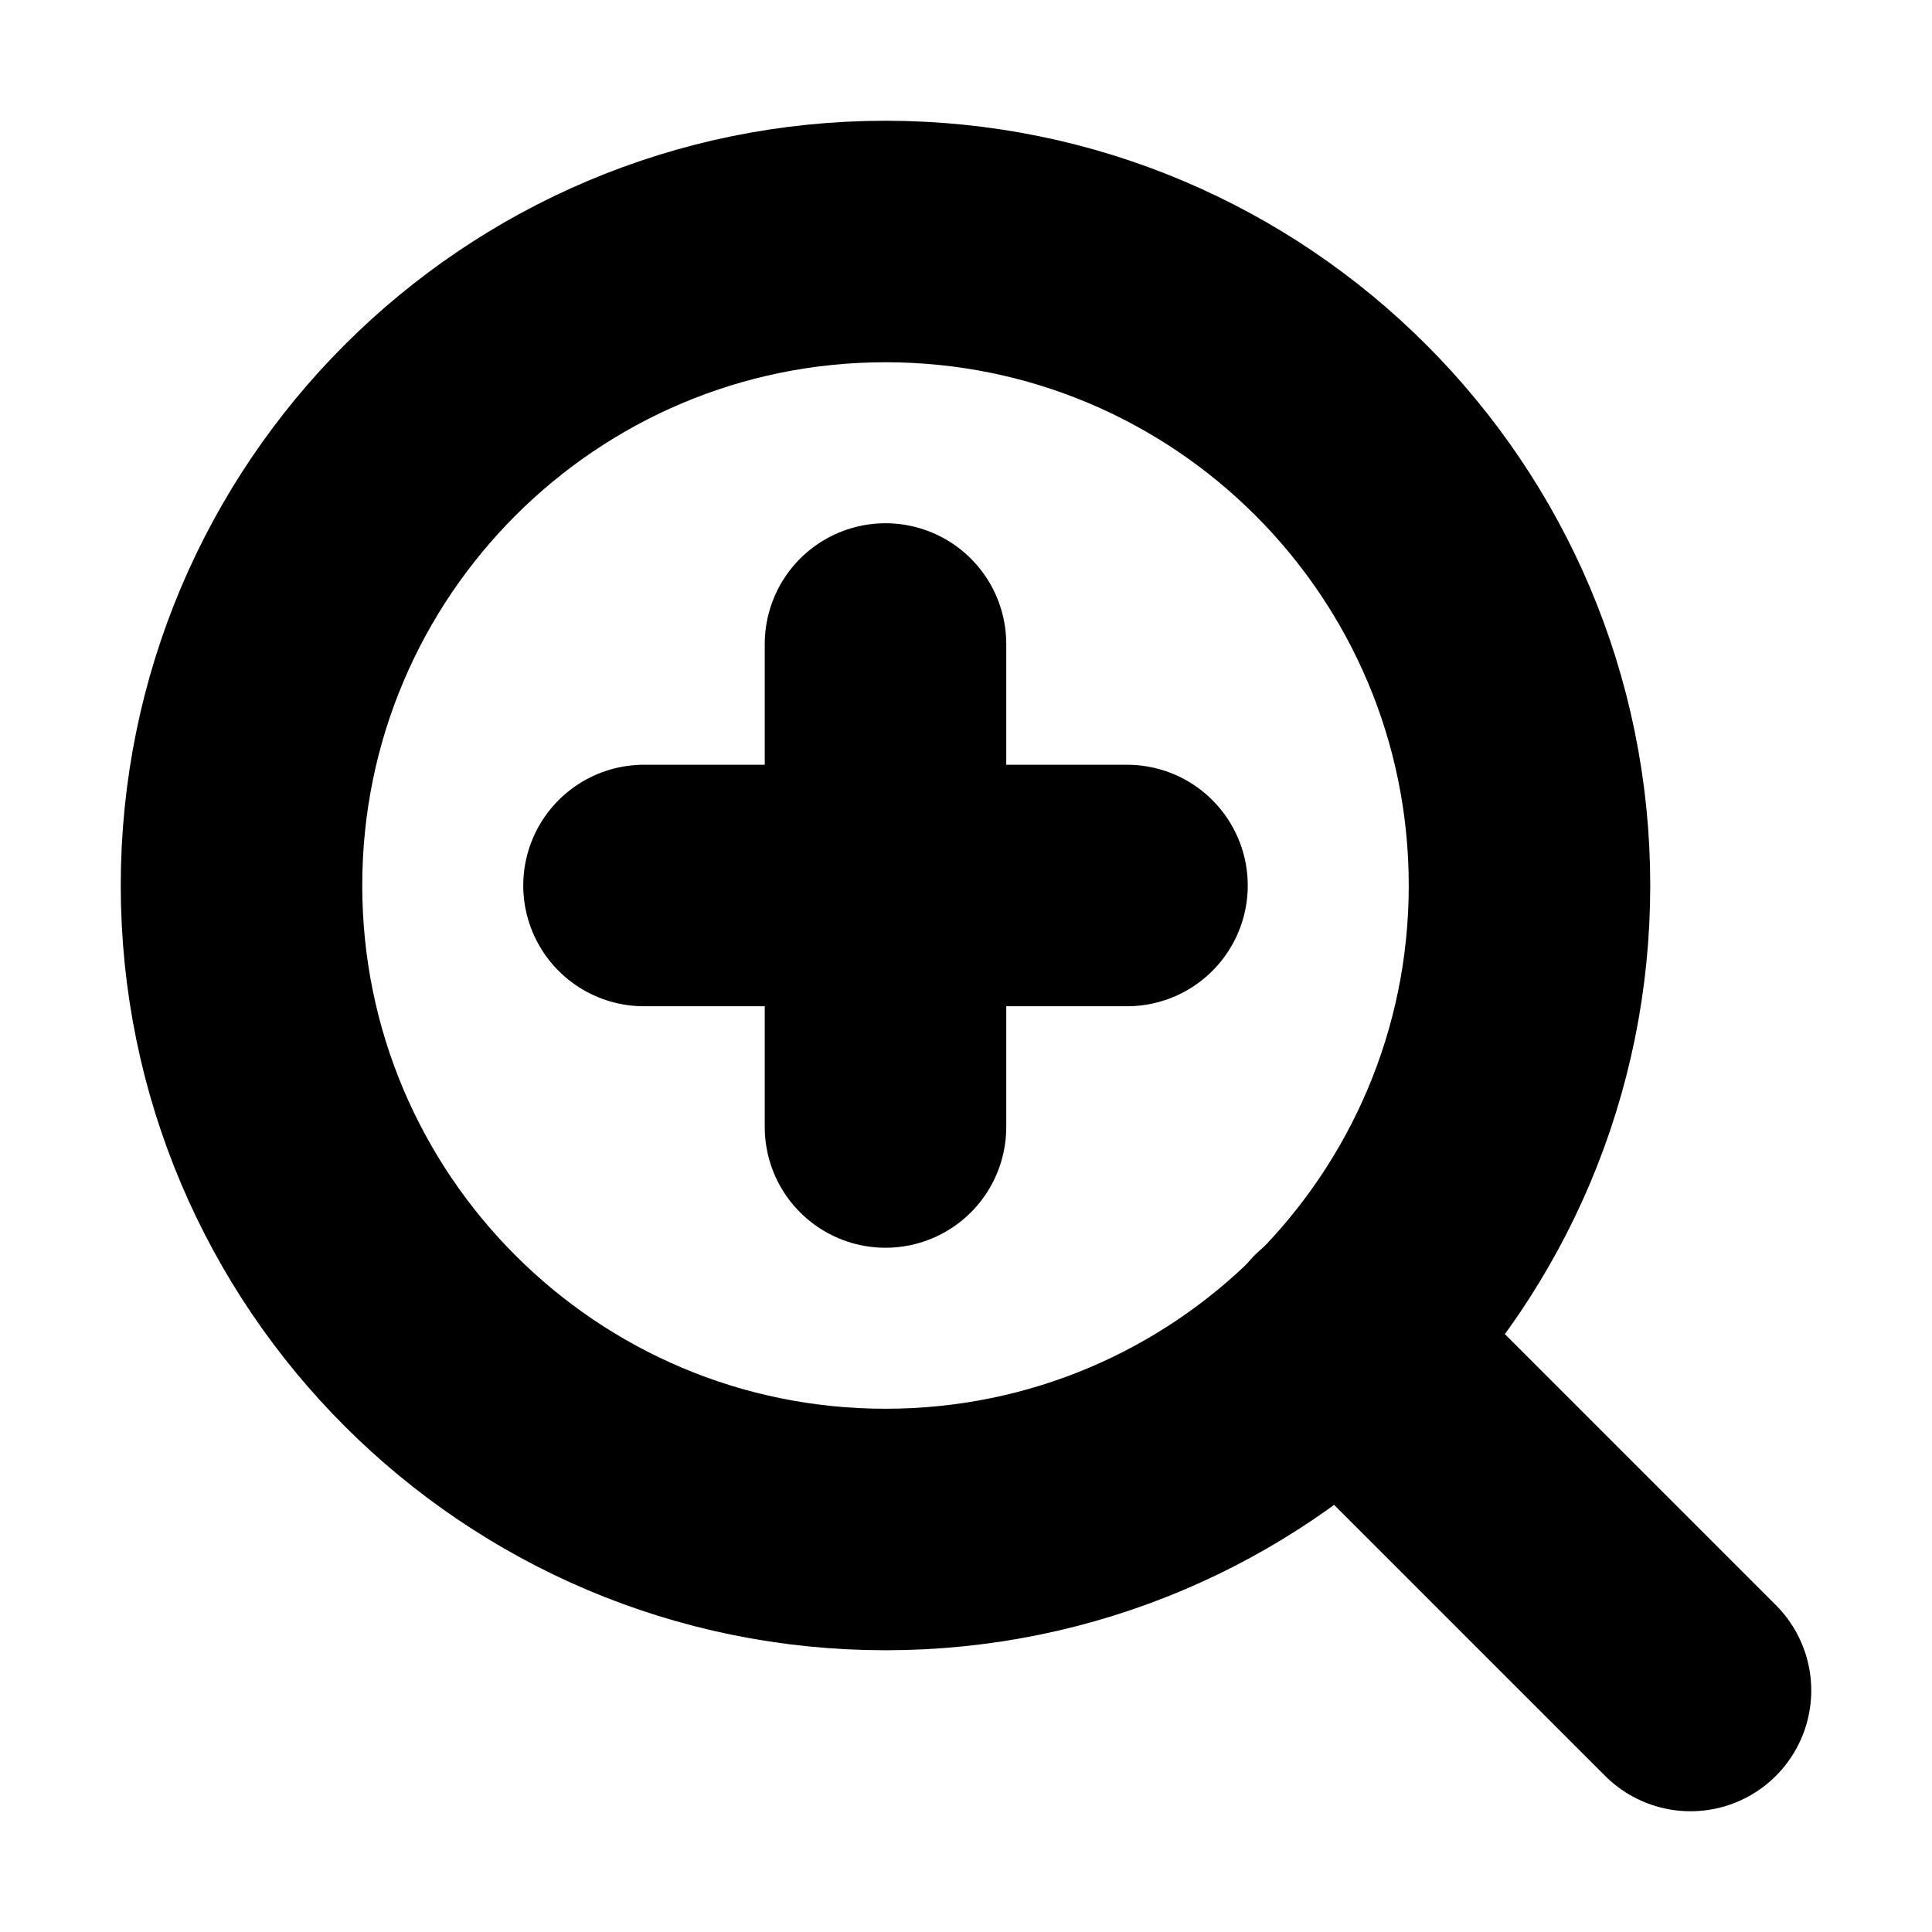
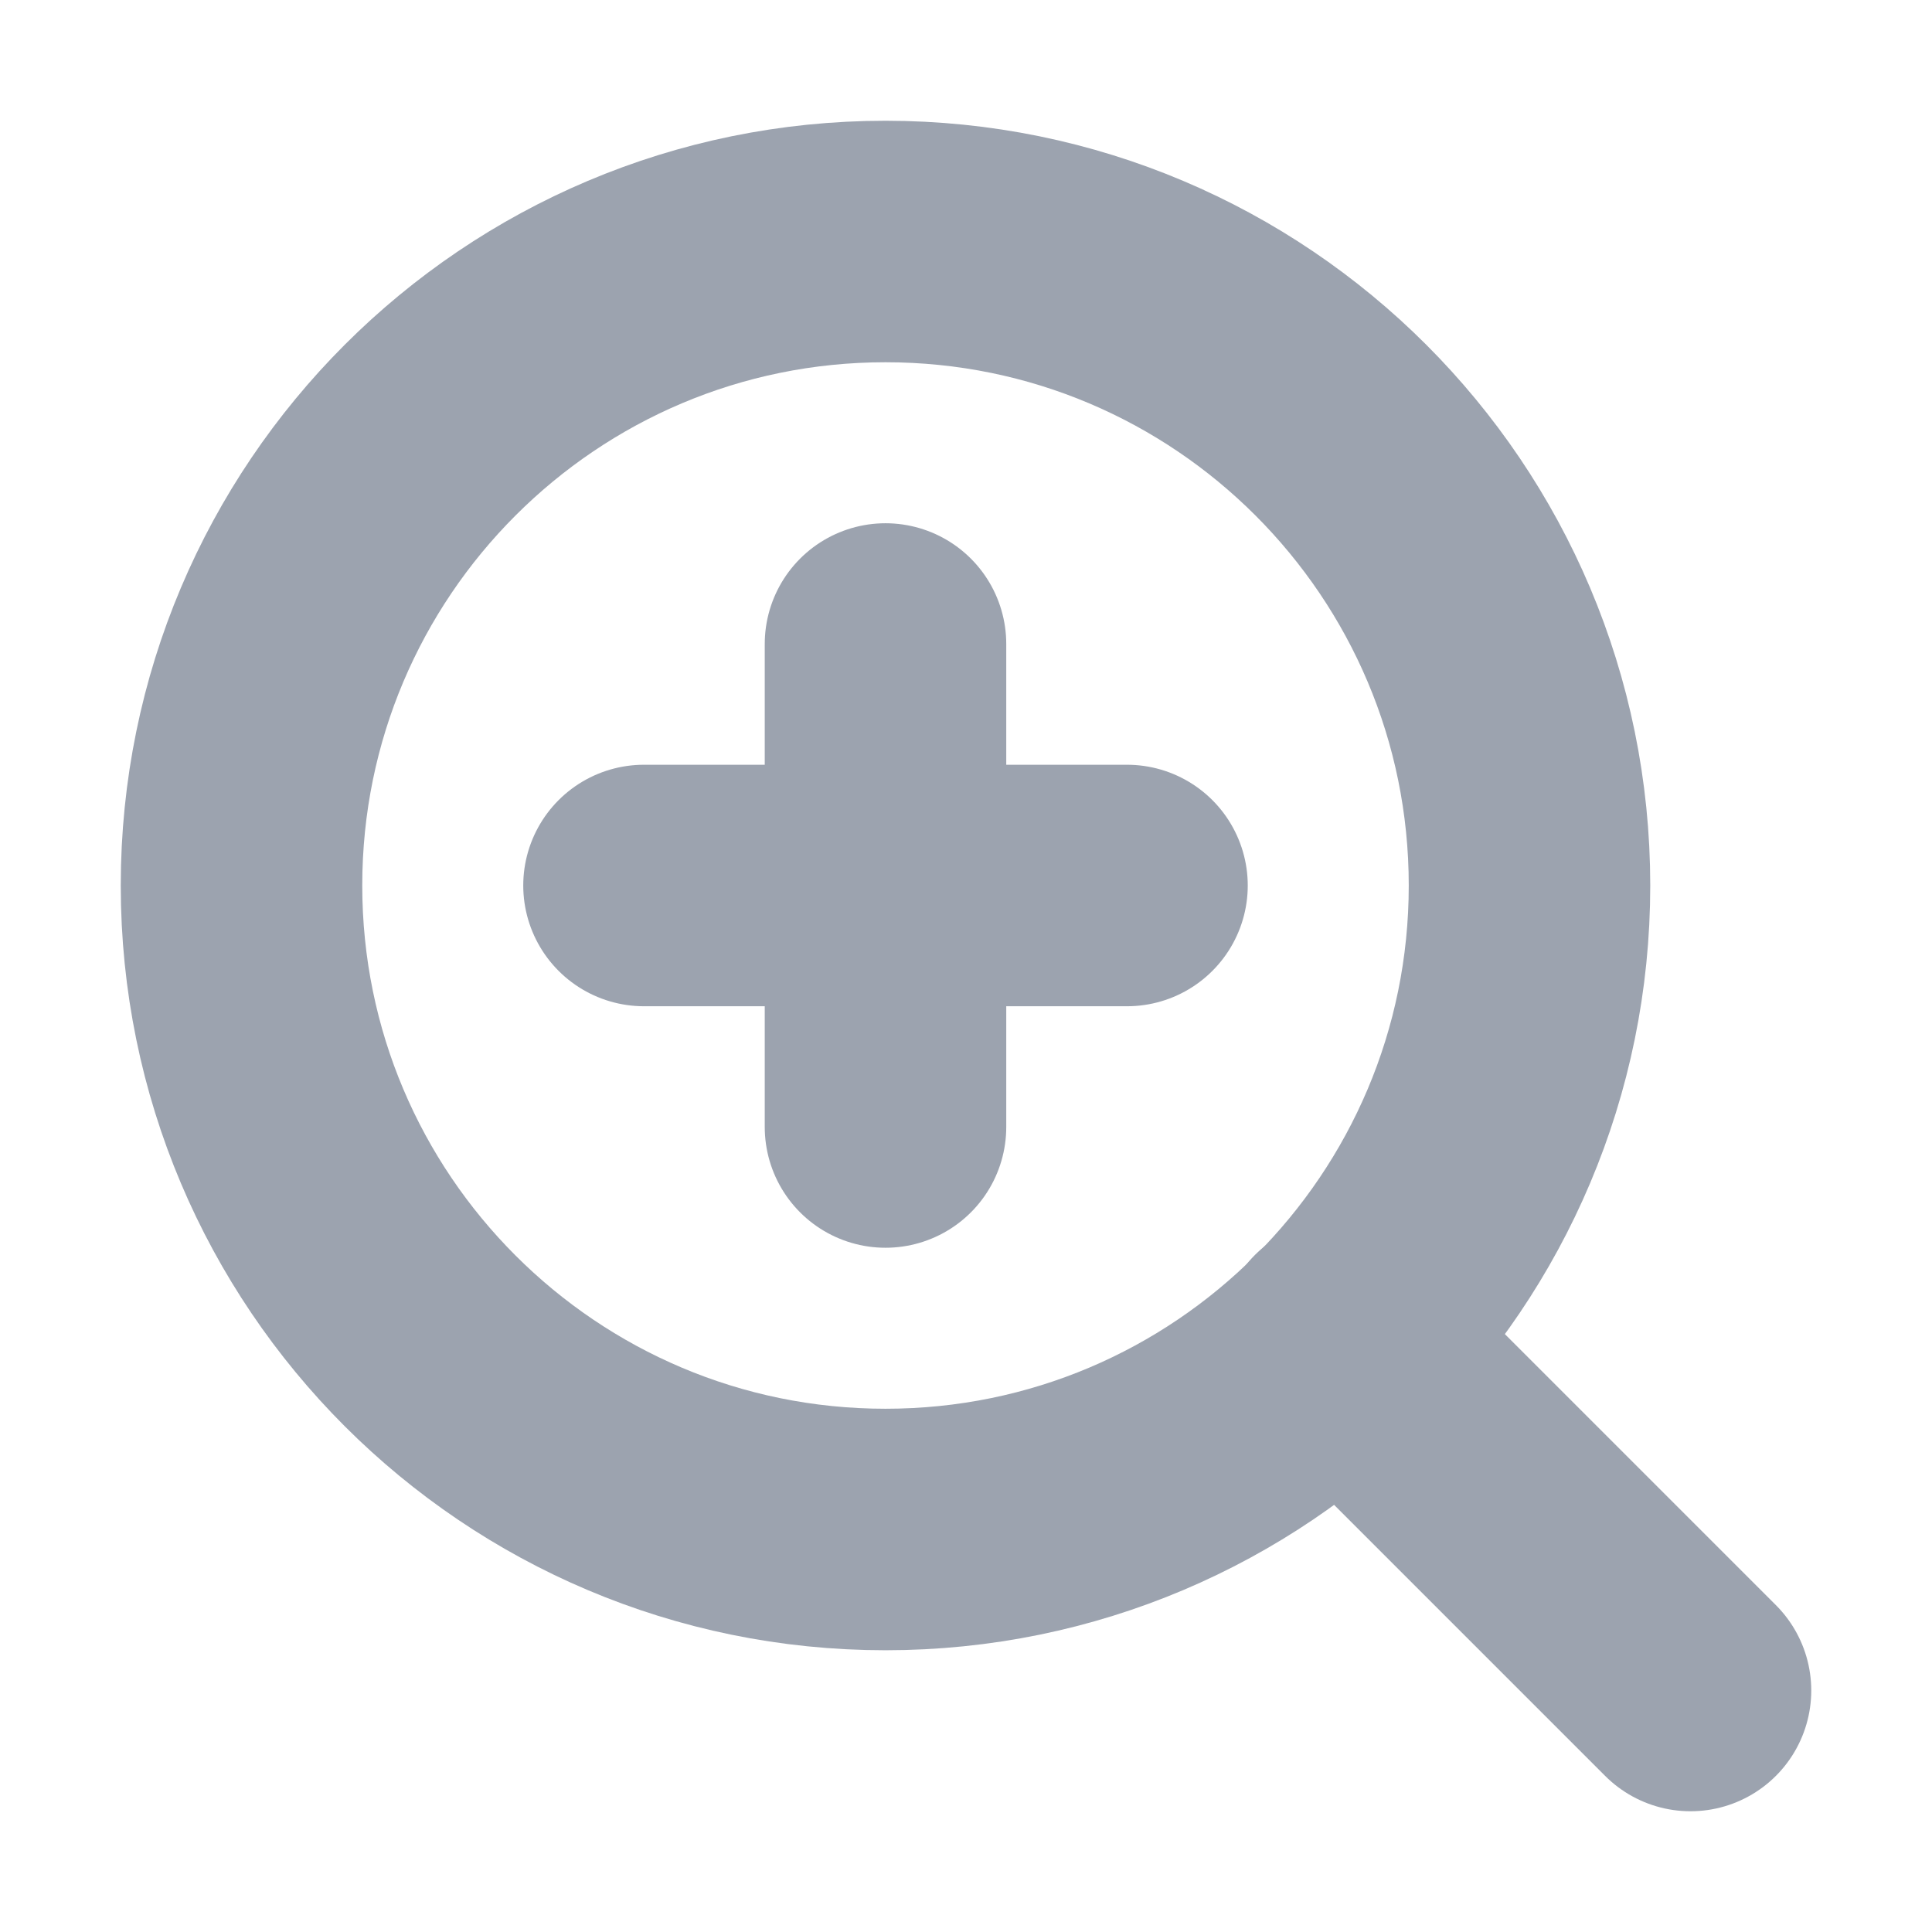
- <svg xmlns="http://www.w3.org/2000/svg" viewBox="0 0 24 24" fill="none" stroke="black" stroke-width="3" stroke-linecap="round" stroke-linejoin="round" class="feather feather-zoom-in" width="24" height="24">
+ <svg xmlns="http://www.w3.org/2000/svg" viewBox="0 0 24 24" fill="none" stroke="#9ca3af" stroke-width="3" stroke-linecap="round" stroke-linejoin="round" class="feather feather-zoom-in" width="24" height="24">
  <circle cx="11" cy="11" r="8" />
  <line x1="21" y1="21" x2="16.65" y2="16.65" />
  <line x1="11" y1="8" x2="11" y2="14" />
  <line x1="8" y1="11" x2="14" y2="11" />
</svg>
